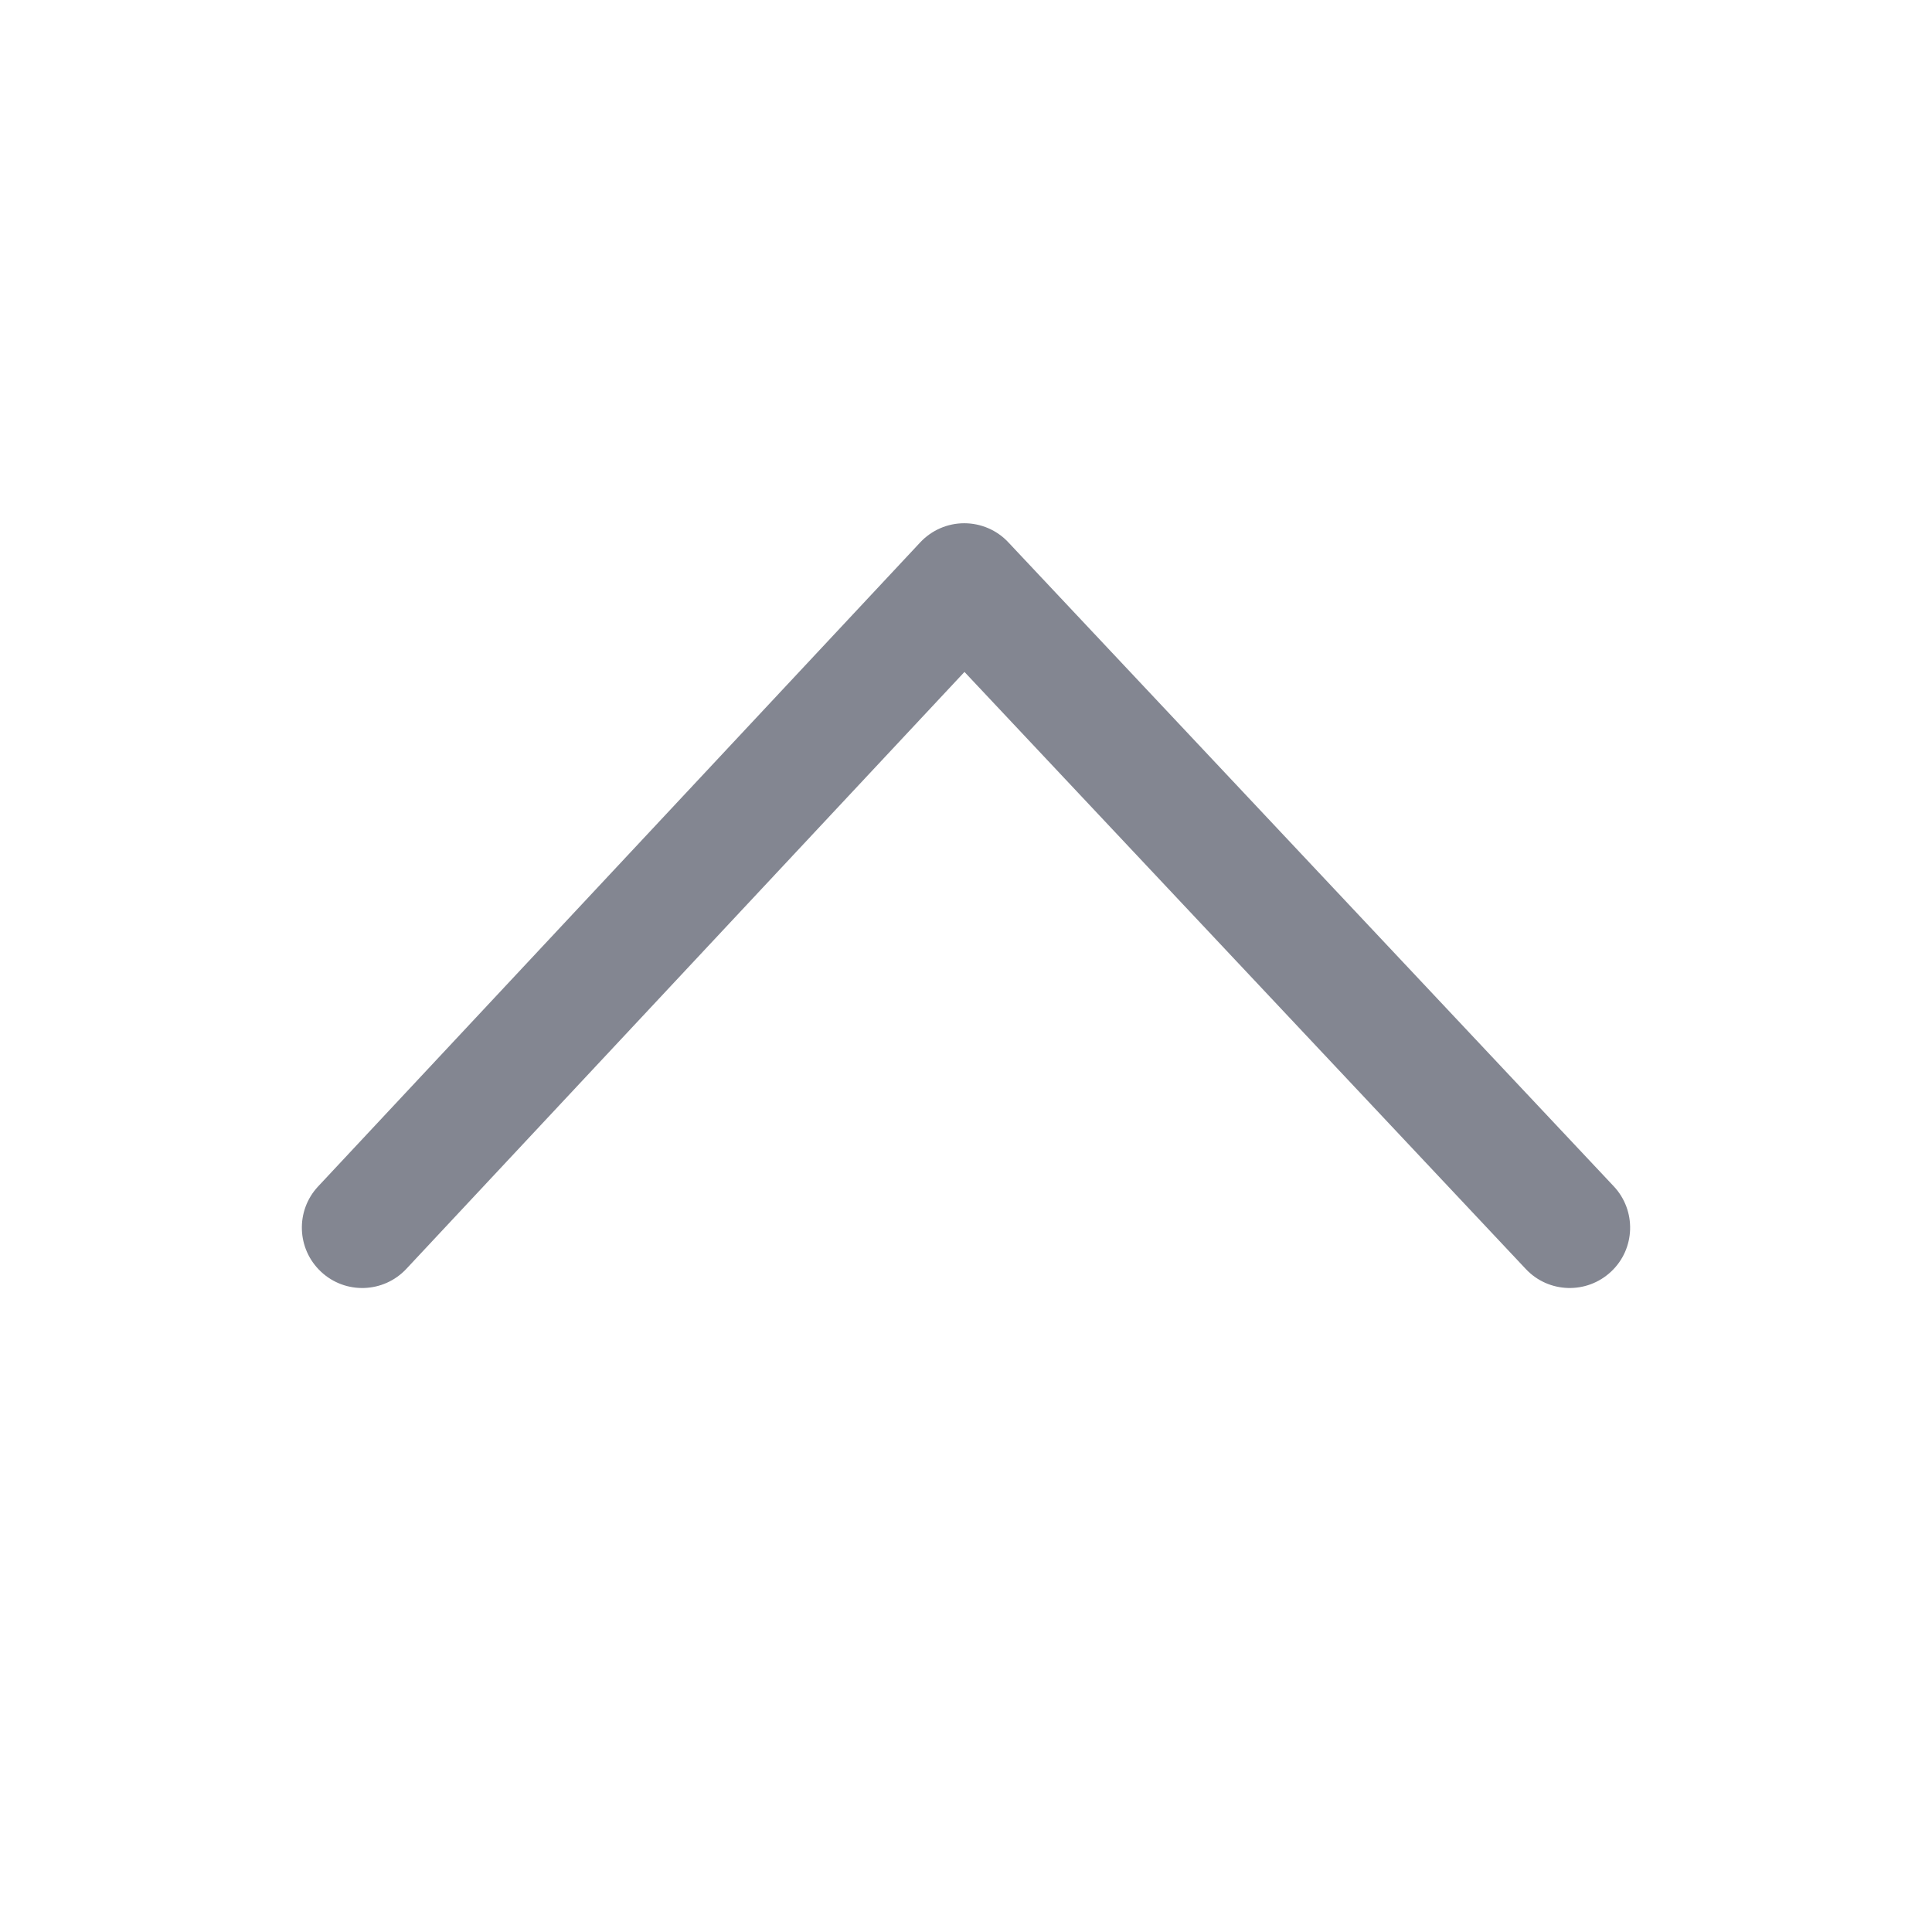
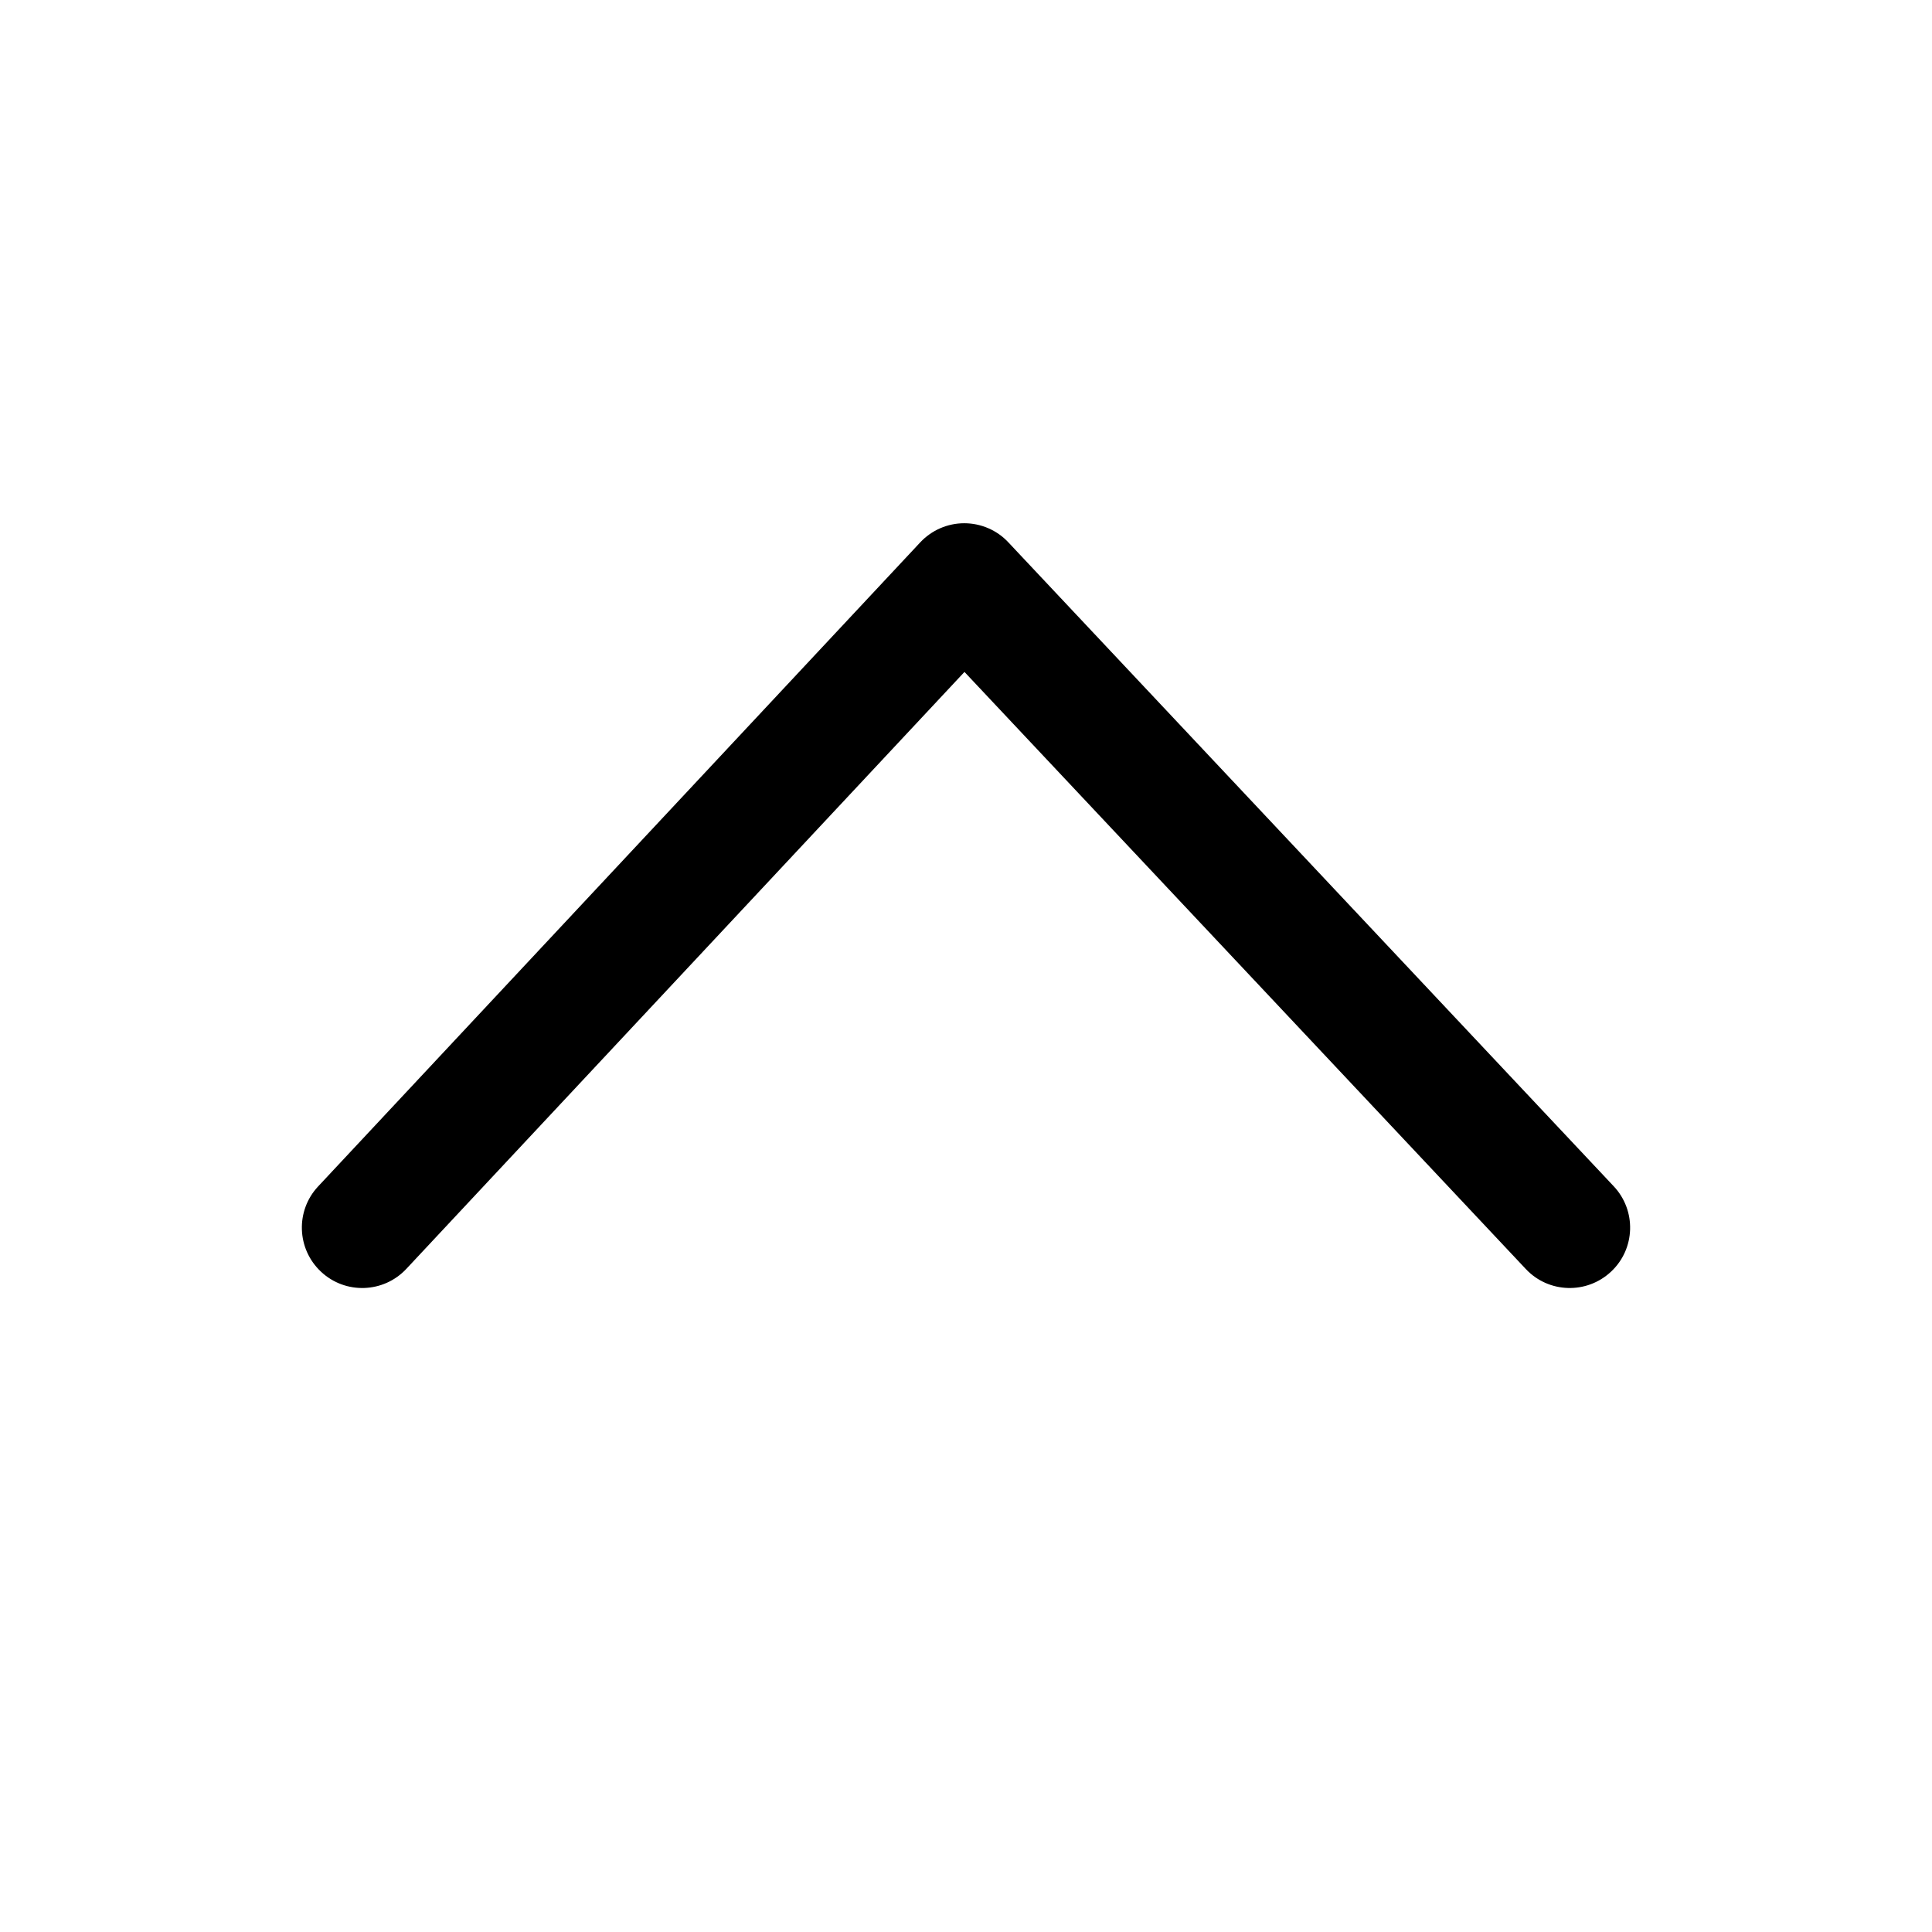
- <svg xmlns="http://www.w3.org/2000/svg" width="24" height="24" viewBox="0 0 24 24" fill="none">
-   <path fill-rule="evenodd" clip-rule="evenodd" d="M3.988 15.798C3.685 15.515 3.669 15.04 3.952 14.738L11.431 6.738C11.573 6.586 11.771 6.5 11.978 6.5C12.185 6.5 12.384 6.585 12.525 6.736L20.046 14.736C20.33 15.038 20.316 15.513 20.014 15.796C19.712 16.08 19.237 16.066 18.954 15.764L11.981 8.347L5.048 15.762C4.765 16.065 4.29 16.081 3.988 15.798Z" fill="#838691" />
+ <svg xmlns="http://www.w3.org/2000/svg" width="24" height="24" viewBox="0 0 24 24">
+   <path fill-rule="evenodd" clip-rule="evenodd" d="M3.988 15.798C3.685 15.515 3.669 15.04 3.952 14.738L11.431 6.738C11.573 6.586 11.771 6.5 11.978 6.5C12.185 6.5 12.384 6.585 12.525 6.736L20.046 14.736C20.33 15.038 20.316 15.513 20.014 15.796C19.712 16.08 19.237 16.066 18.954 15.764L11.981 8.347L5.048 15.762C4.765 16.065 4.29 16.081 3.988 15.798Z" />
</svg>
